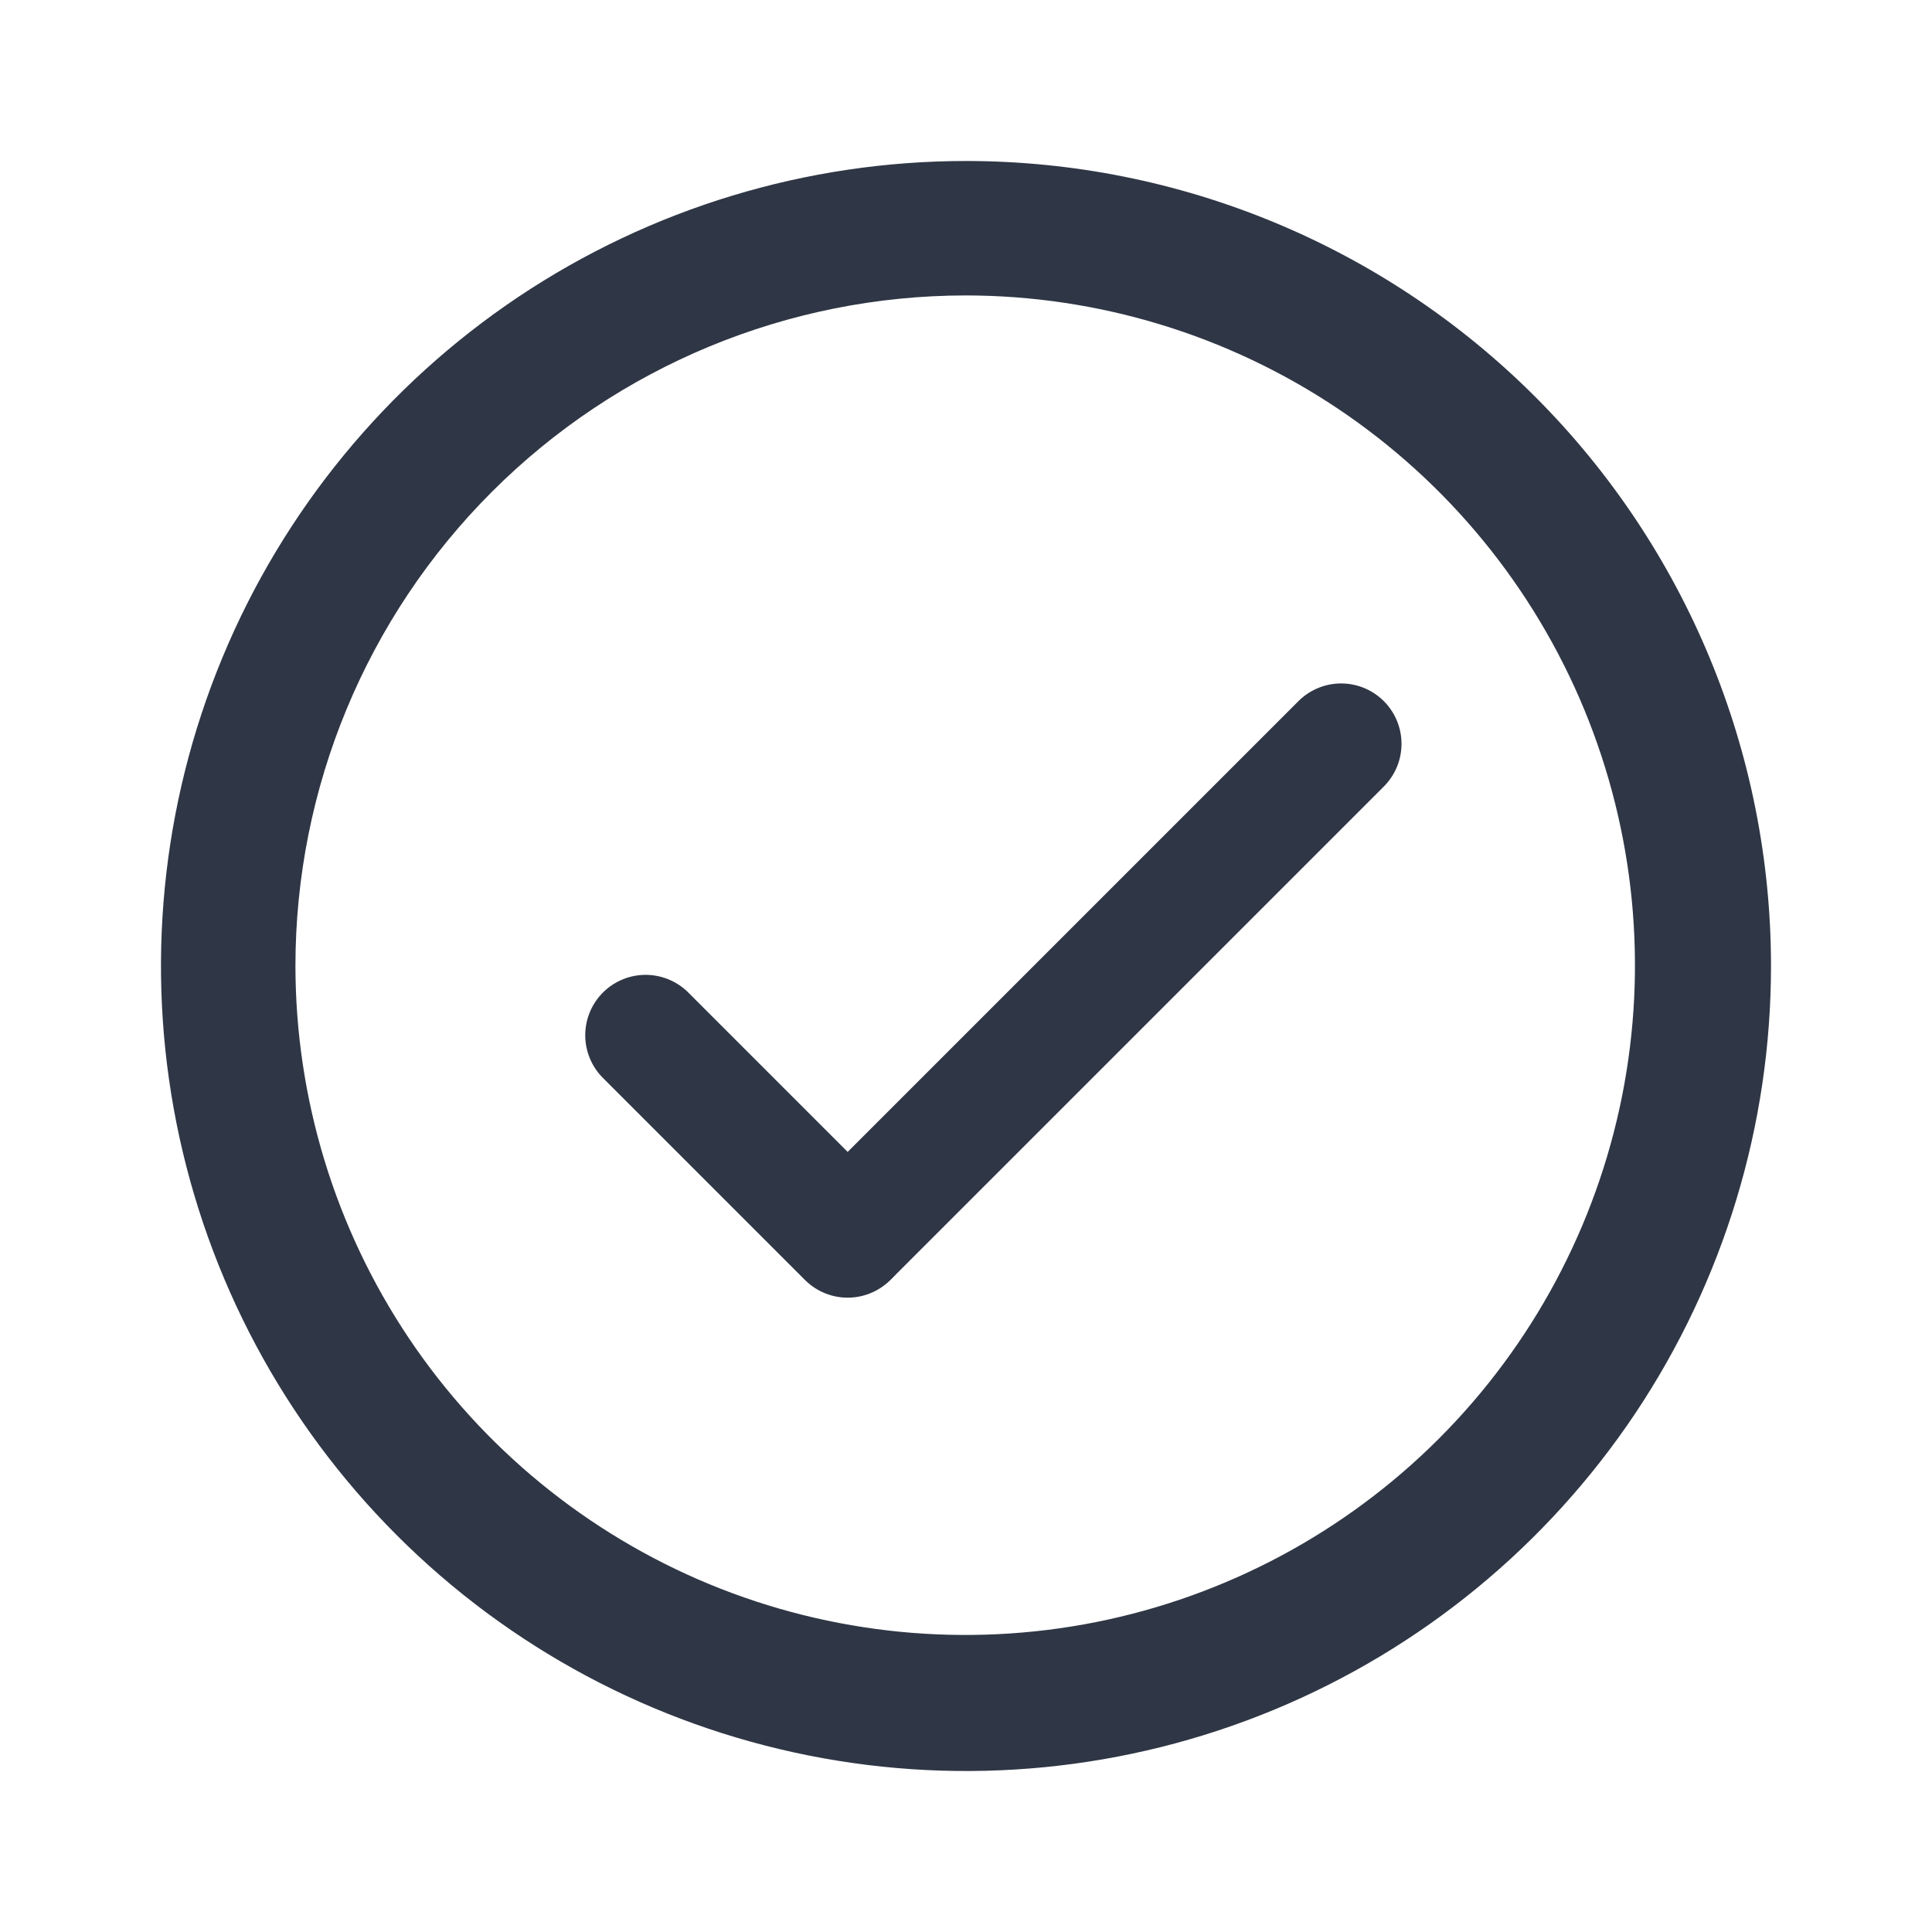
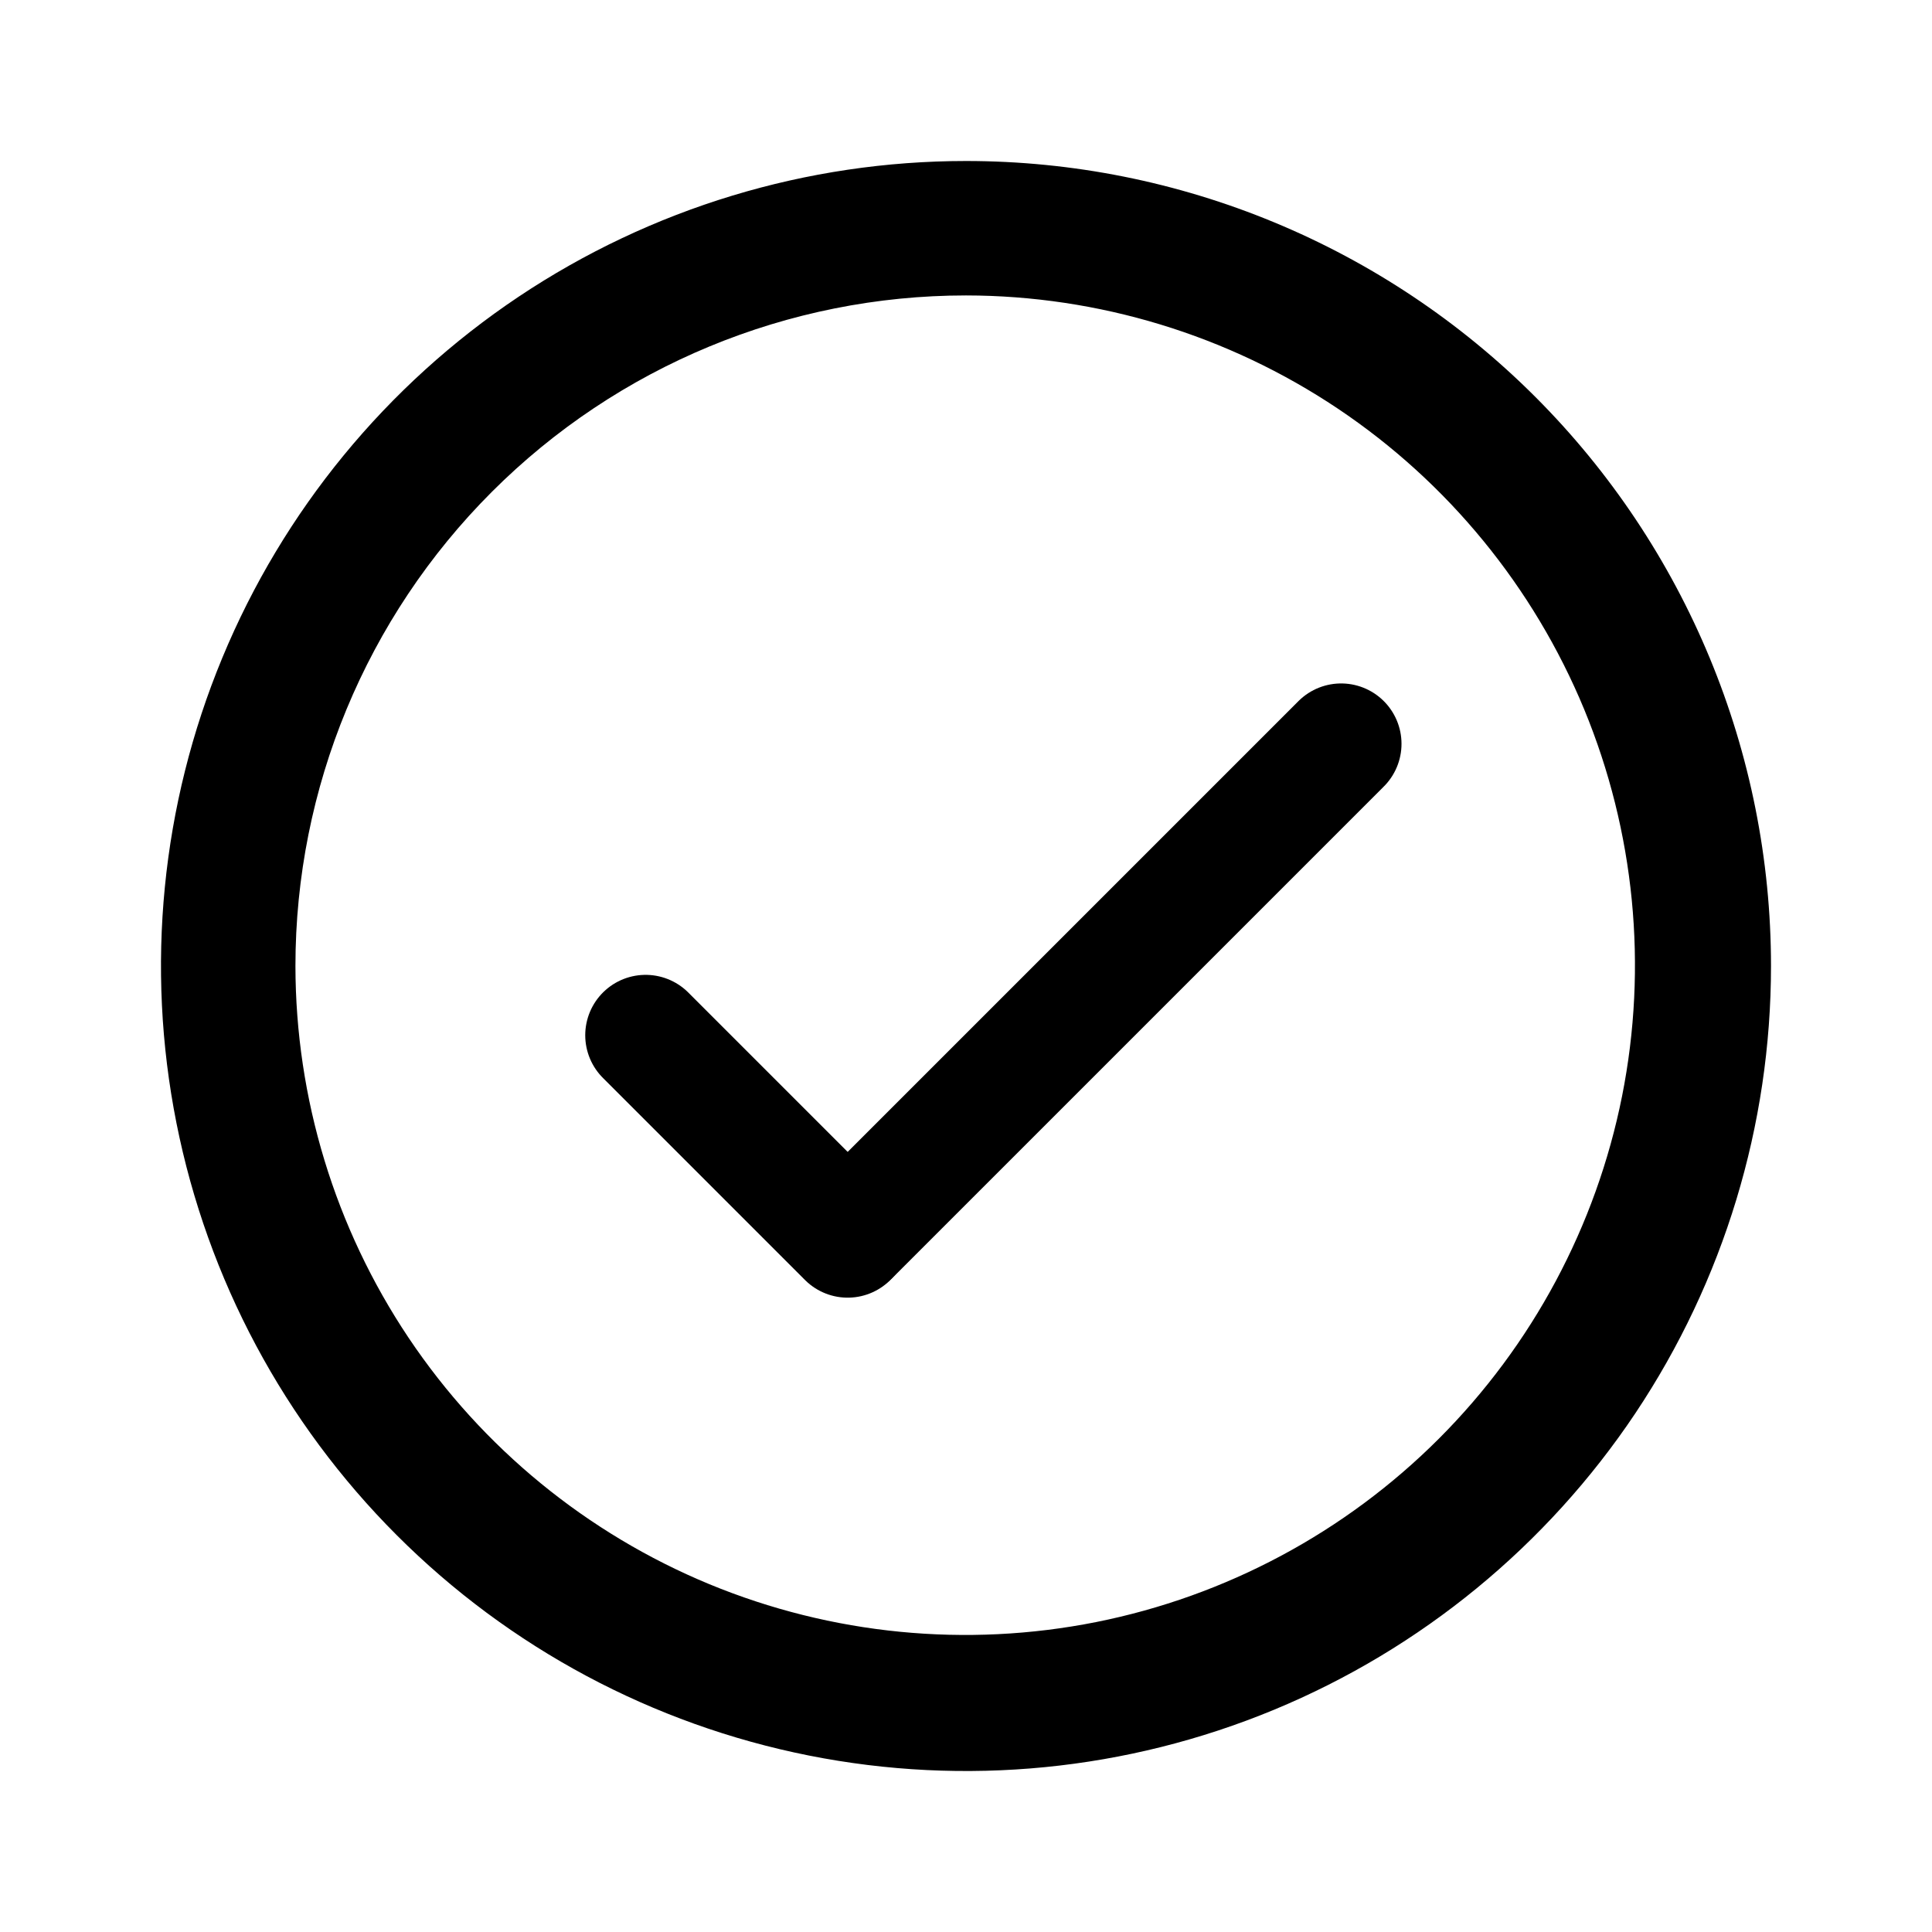
<svg xmlns="http://www.w3.org/2000/svg" width="24" height="24" viewBox="0 0 24 24" fill="none">
-   <path d="M12 3.67C13.645 3.672 15.252 4.161 16.619 5.076C17.985 5.991 19.05 7.291 19.679 8.811C20.307 10.331 20.471 12.003 20.15 13.616C19.828 15.229 19.036 16.71 17.873 17.873C16.71 19.036 15.229 19.828 13.616 20.15C12.003 20.471 10.331 20.307 8.811 19.679C7.291 19.05 5.991 17.985 5.076 16.619C4.161 15.252 3.672 13.645 3.67 12C3.67 9.791 4.548 7.672 6.11 6.11C7.672 4.548 9.791 3.67 12 3.67ZM12 2C10.022 2 8.089 2.586 6.444 3.685C4.8 4.784 3.518 6.346 2.761 8.173C2.004 10 1.806 12.011 2.192 13.951C2.578 15.891 3.53 17.672 4.929 19.071C6.327 20.47 8.109 21.422 10.049 21.808C11.989 22.194 14 21.996 15.827 21.239C17.654 20.482 19.216 19.2 20.315 17.556C21.413 15.911 22 13.978 22 12C22 9.348 20.946 6.804 19.071 4.929C17.196 3.054 14.652 2 12 2Z" fill="#2F3645" />
-   <path d="M8.02 12.86L10.53 15.37" stroke="#2F3645" stroke-width="1.5" stroke-linecap="round" stroke-linejoin="round" />
-   <path d="M16.66 9.24L10.57 15.33" stroke="#2F3645" stroke-width="1.5" stroke-linecap="round" stroke-linejoin="round" />
+   <path d="M12 3.67C13.645 3.672 15.252 4.161 16.619 5.076C17.985 5.991 19.05 7.291 19.679 8.811C20.307 10.331 20.471 12.003 20.15 13.616C19.828 15.229 19.036 16.71 17.873 17.873C16.71 19.036 15.229 19.828 13.616 20.15C12.003 20.471 10.331 20.307 8.811 19.679C7.291 19.05 5.991 17.985 5.076 16.619C4.161 15.252 3.672 13.645 3.67 12C3.67 9.791 4.548 7.672 6.11 6.11C7.672 4.548 9.791 3.67 12 3.67ZM12 2C10.022 2 8.089 2.586 6.444 3.685C4.8 4.784 3.518 6.346 2.761 8.173C2.004 10 1.806 12.011 2.192 13.951C2.578 15.891 3.53 17.672 4.929 19.071C6.327 20.47 8.109 21.422 10.049 21.808C11.989 22.194 14 21.996 15.827 21.239C17.654 20.482 19.216 19.2 20.315 17.556C21.413 15.911 22 13.978 22 12C22 9.348 20.946 6.804 19.071 4.929C17.196 3.054 14.652 2 12 2Z" fill="currentColor" />
+   <path d="M8.02 12.86L10.53 15.37" stroke="currentColor" stroke-width="1.5" stroke-linecap="round" stroke-linejoin="round" />
+   <path d="M16.66 9.24L10.57 15.33" stroke="currentColor" stroke-width="1.5" stroke-linecap="round" stroke-linejoin="round" />
</svg>
